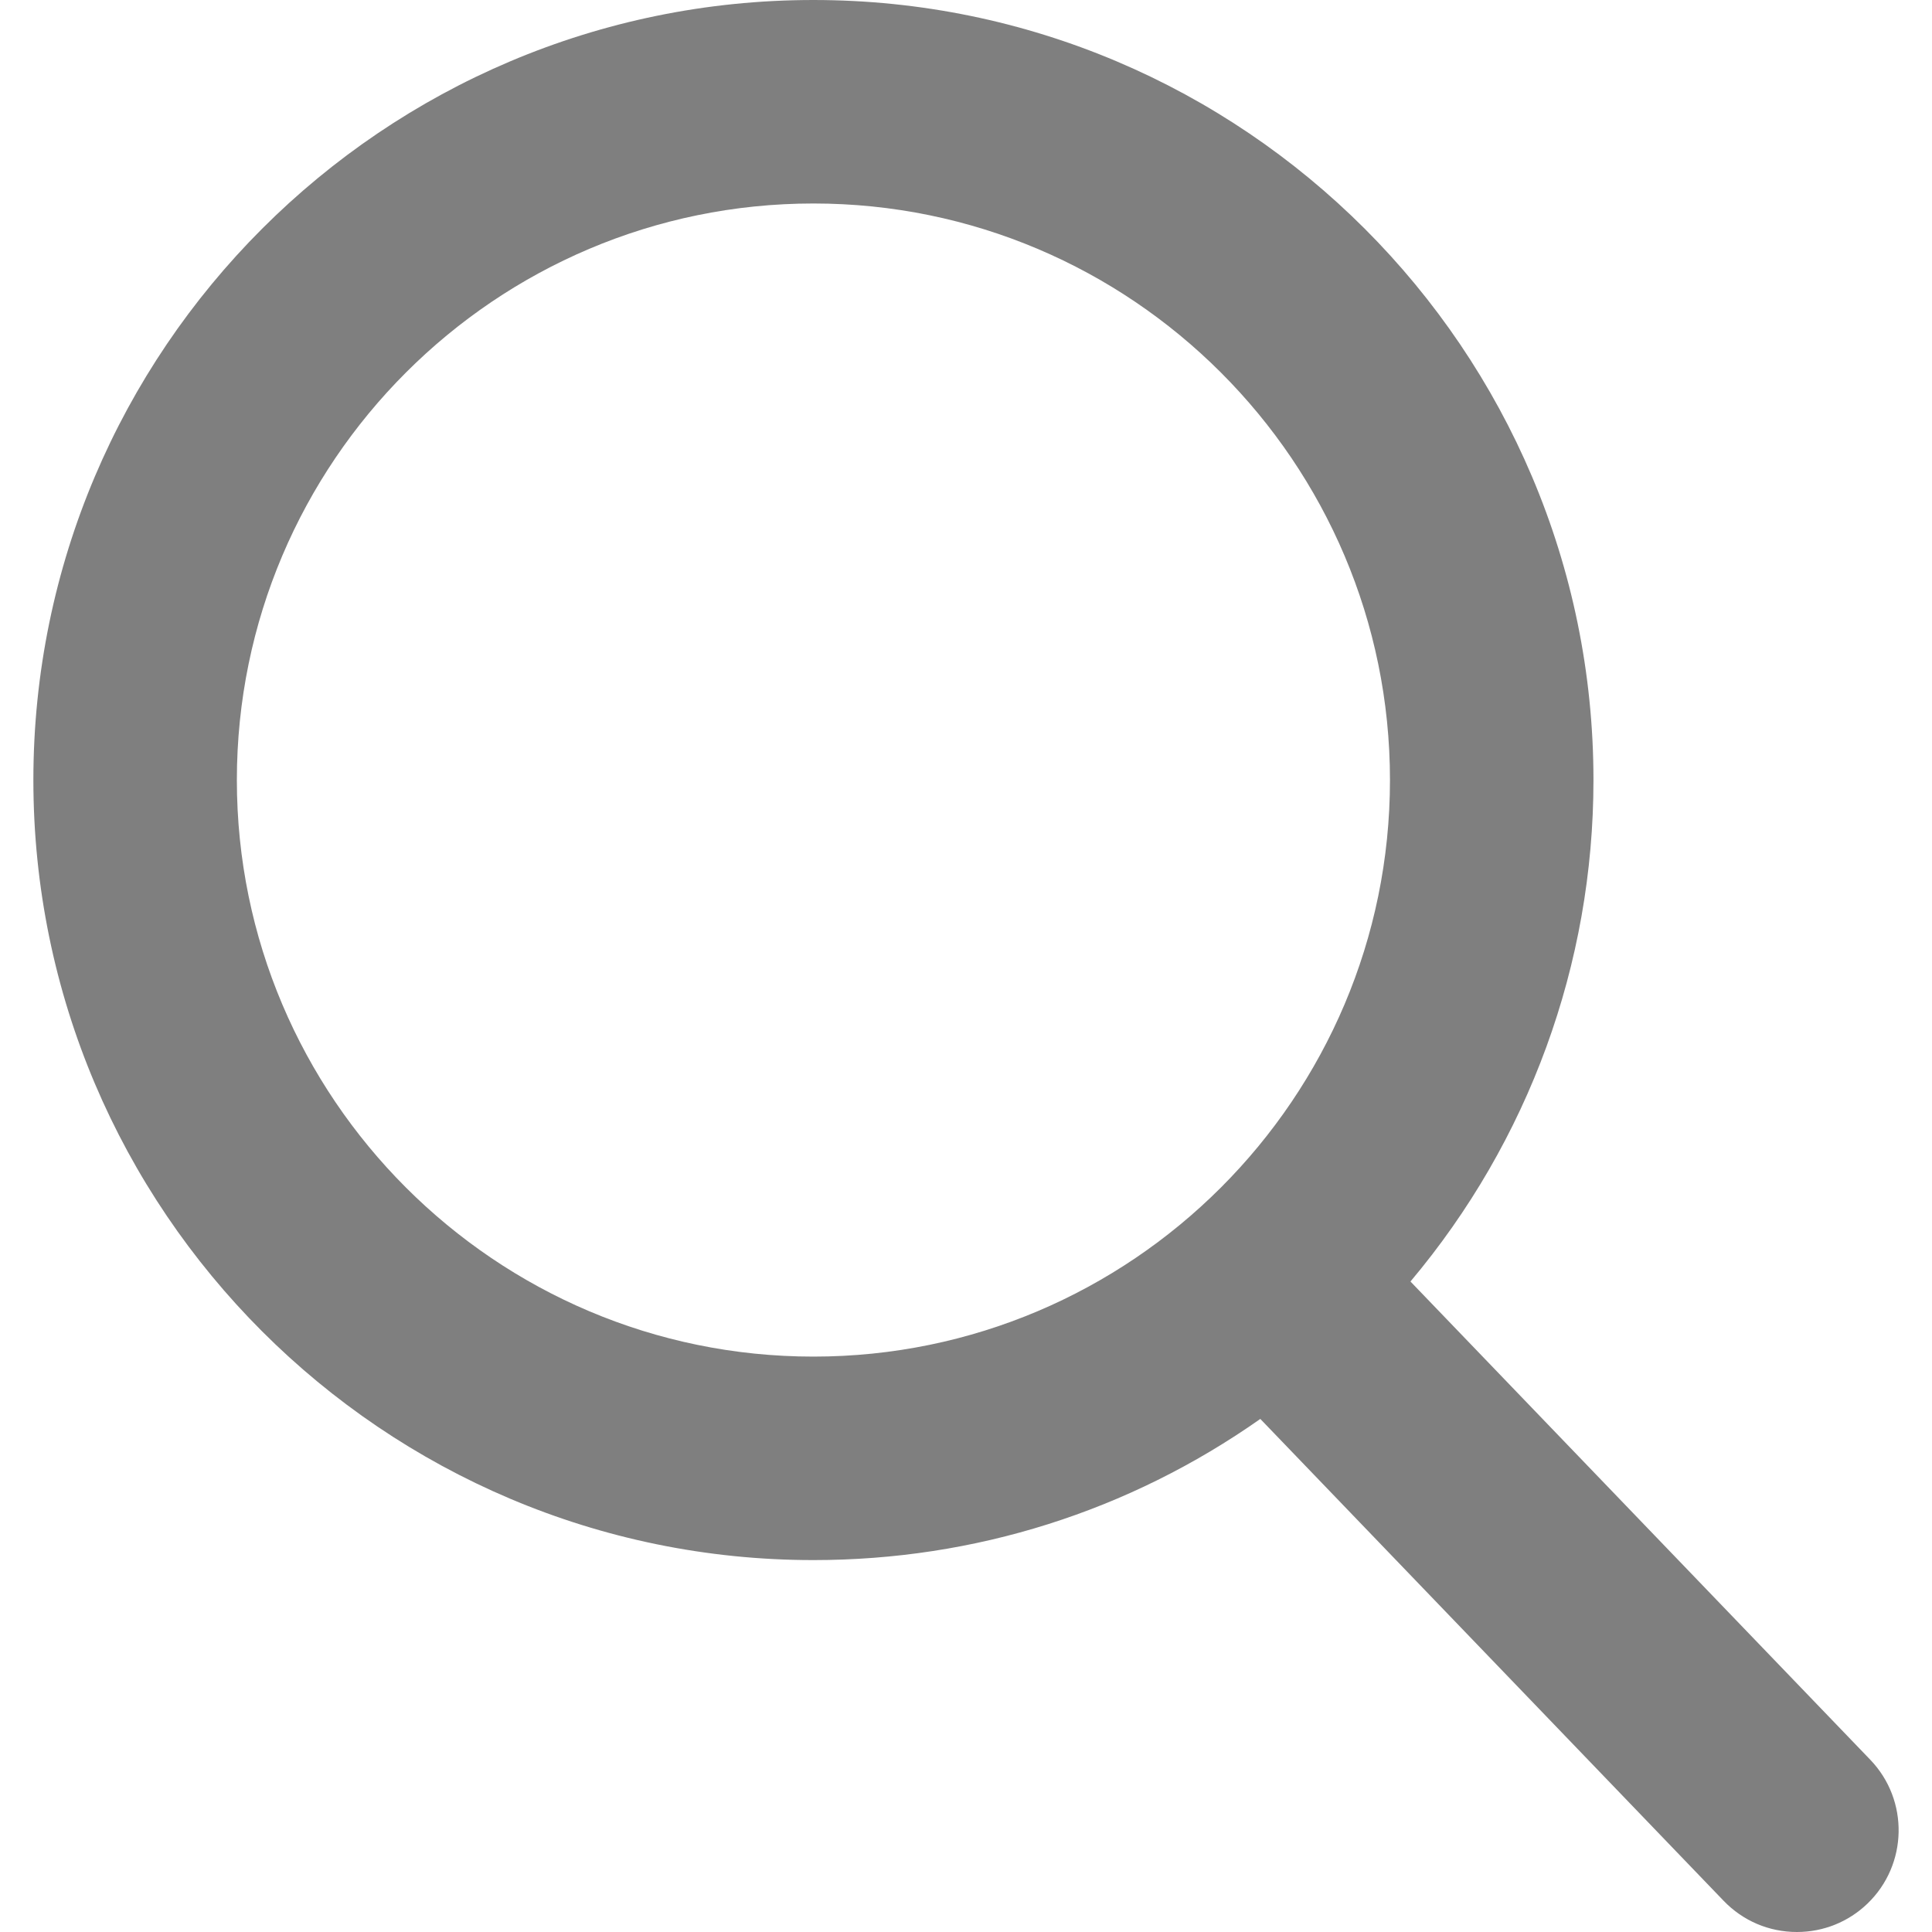
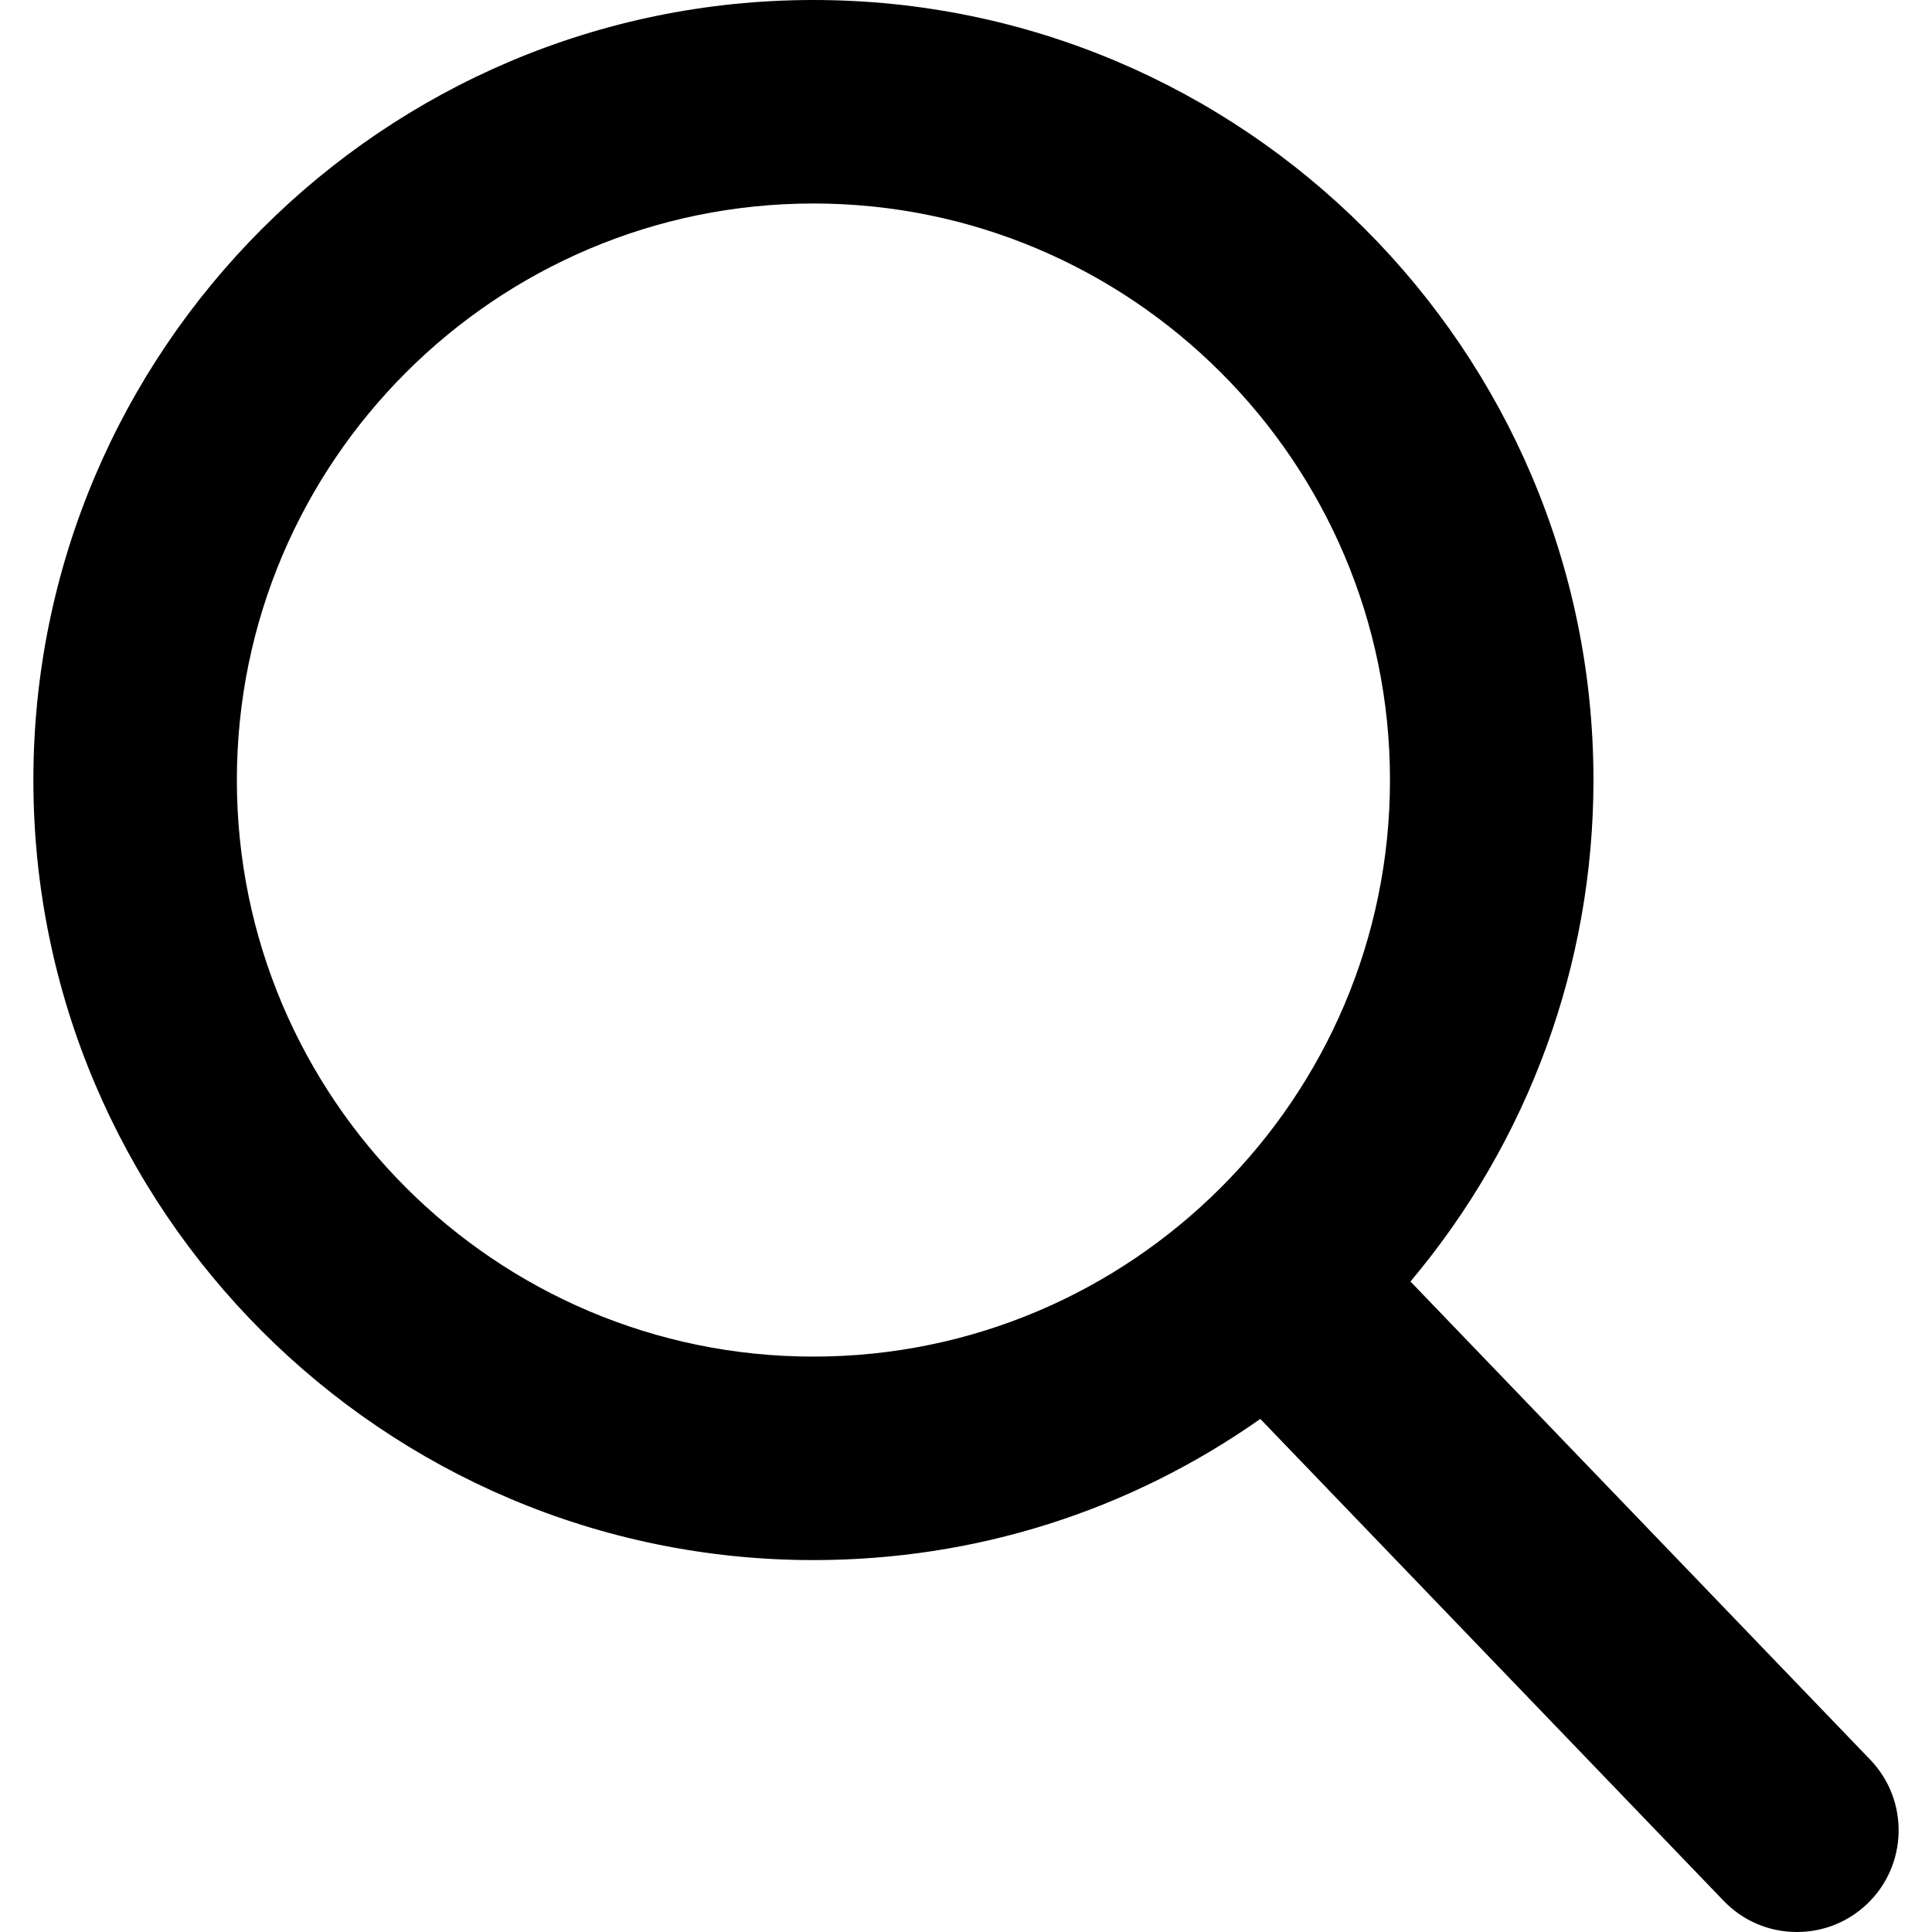
- <svg xmlns="http://www.w3.org/2000/svg" fill="#000" fill-opacity="0.5" version="1.1" id="Capa_1" x="0px" y="0px" viewBox="0 0 56.966 56.966" style="enable-background:new 0 0 56.966 56.966;" xml:space="preserve">
+ <svg xmlns="http://www.w3.org/2000/svg" fill="#000" version="1.1" id="Capa_1" x="0px" y="0px" viewBox="0 0 56.966 56.966" style="enable-background:new 0 0 56.966 56.966;" xml:space="preserve">
  <path d="M55.146,51.887L41.588,37.786c3.486-4.144,5.396-9.358,5.396-14.786c0-12.682-10.318-23-23-23s-23,10.318-23,23  s10.318,23,23,23c4.761,0,9.298-1.436,13.177-4.162l13.661,14.208c0.571,0.593,1.339,0.92,2.162,0.92  c0.779,0,1.518-0.297,2.079-0.837C56.255,54.982,56.293,53.08,55.146,51.887z M23.984,6c9.374,0,17,7.626,17,17s-7.626,17-17,17  s-17-7.626-17-17S14.61,6,23.984,6z" />
  <g>
</g>
  <g>
</g>
  <g>
</g>
  <g>
</g>
  <g>
</g>
  <g>
</g>
  <g>
</g>
  <g>
</g>
  <g>
</g>
  <g>
</g>
  <g>
</g>
  <g>
</g>
  <g>
</g>
  <g>
</g>
  <g>
</g>
</svg>
